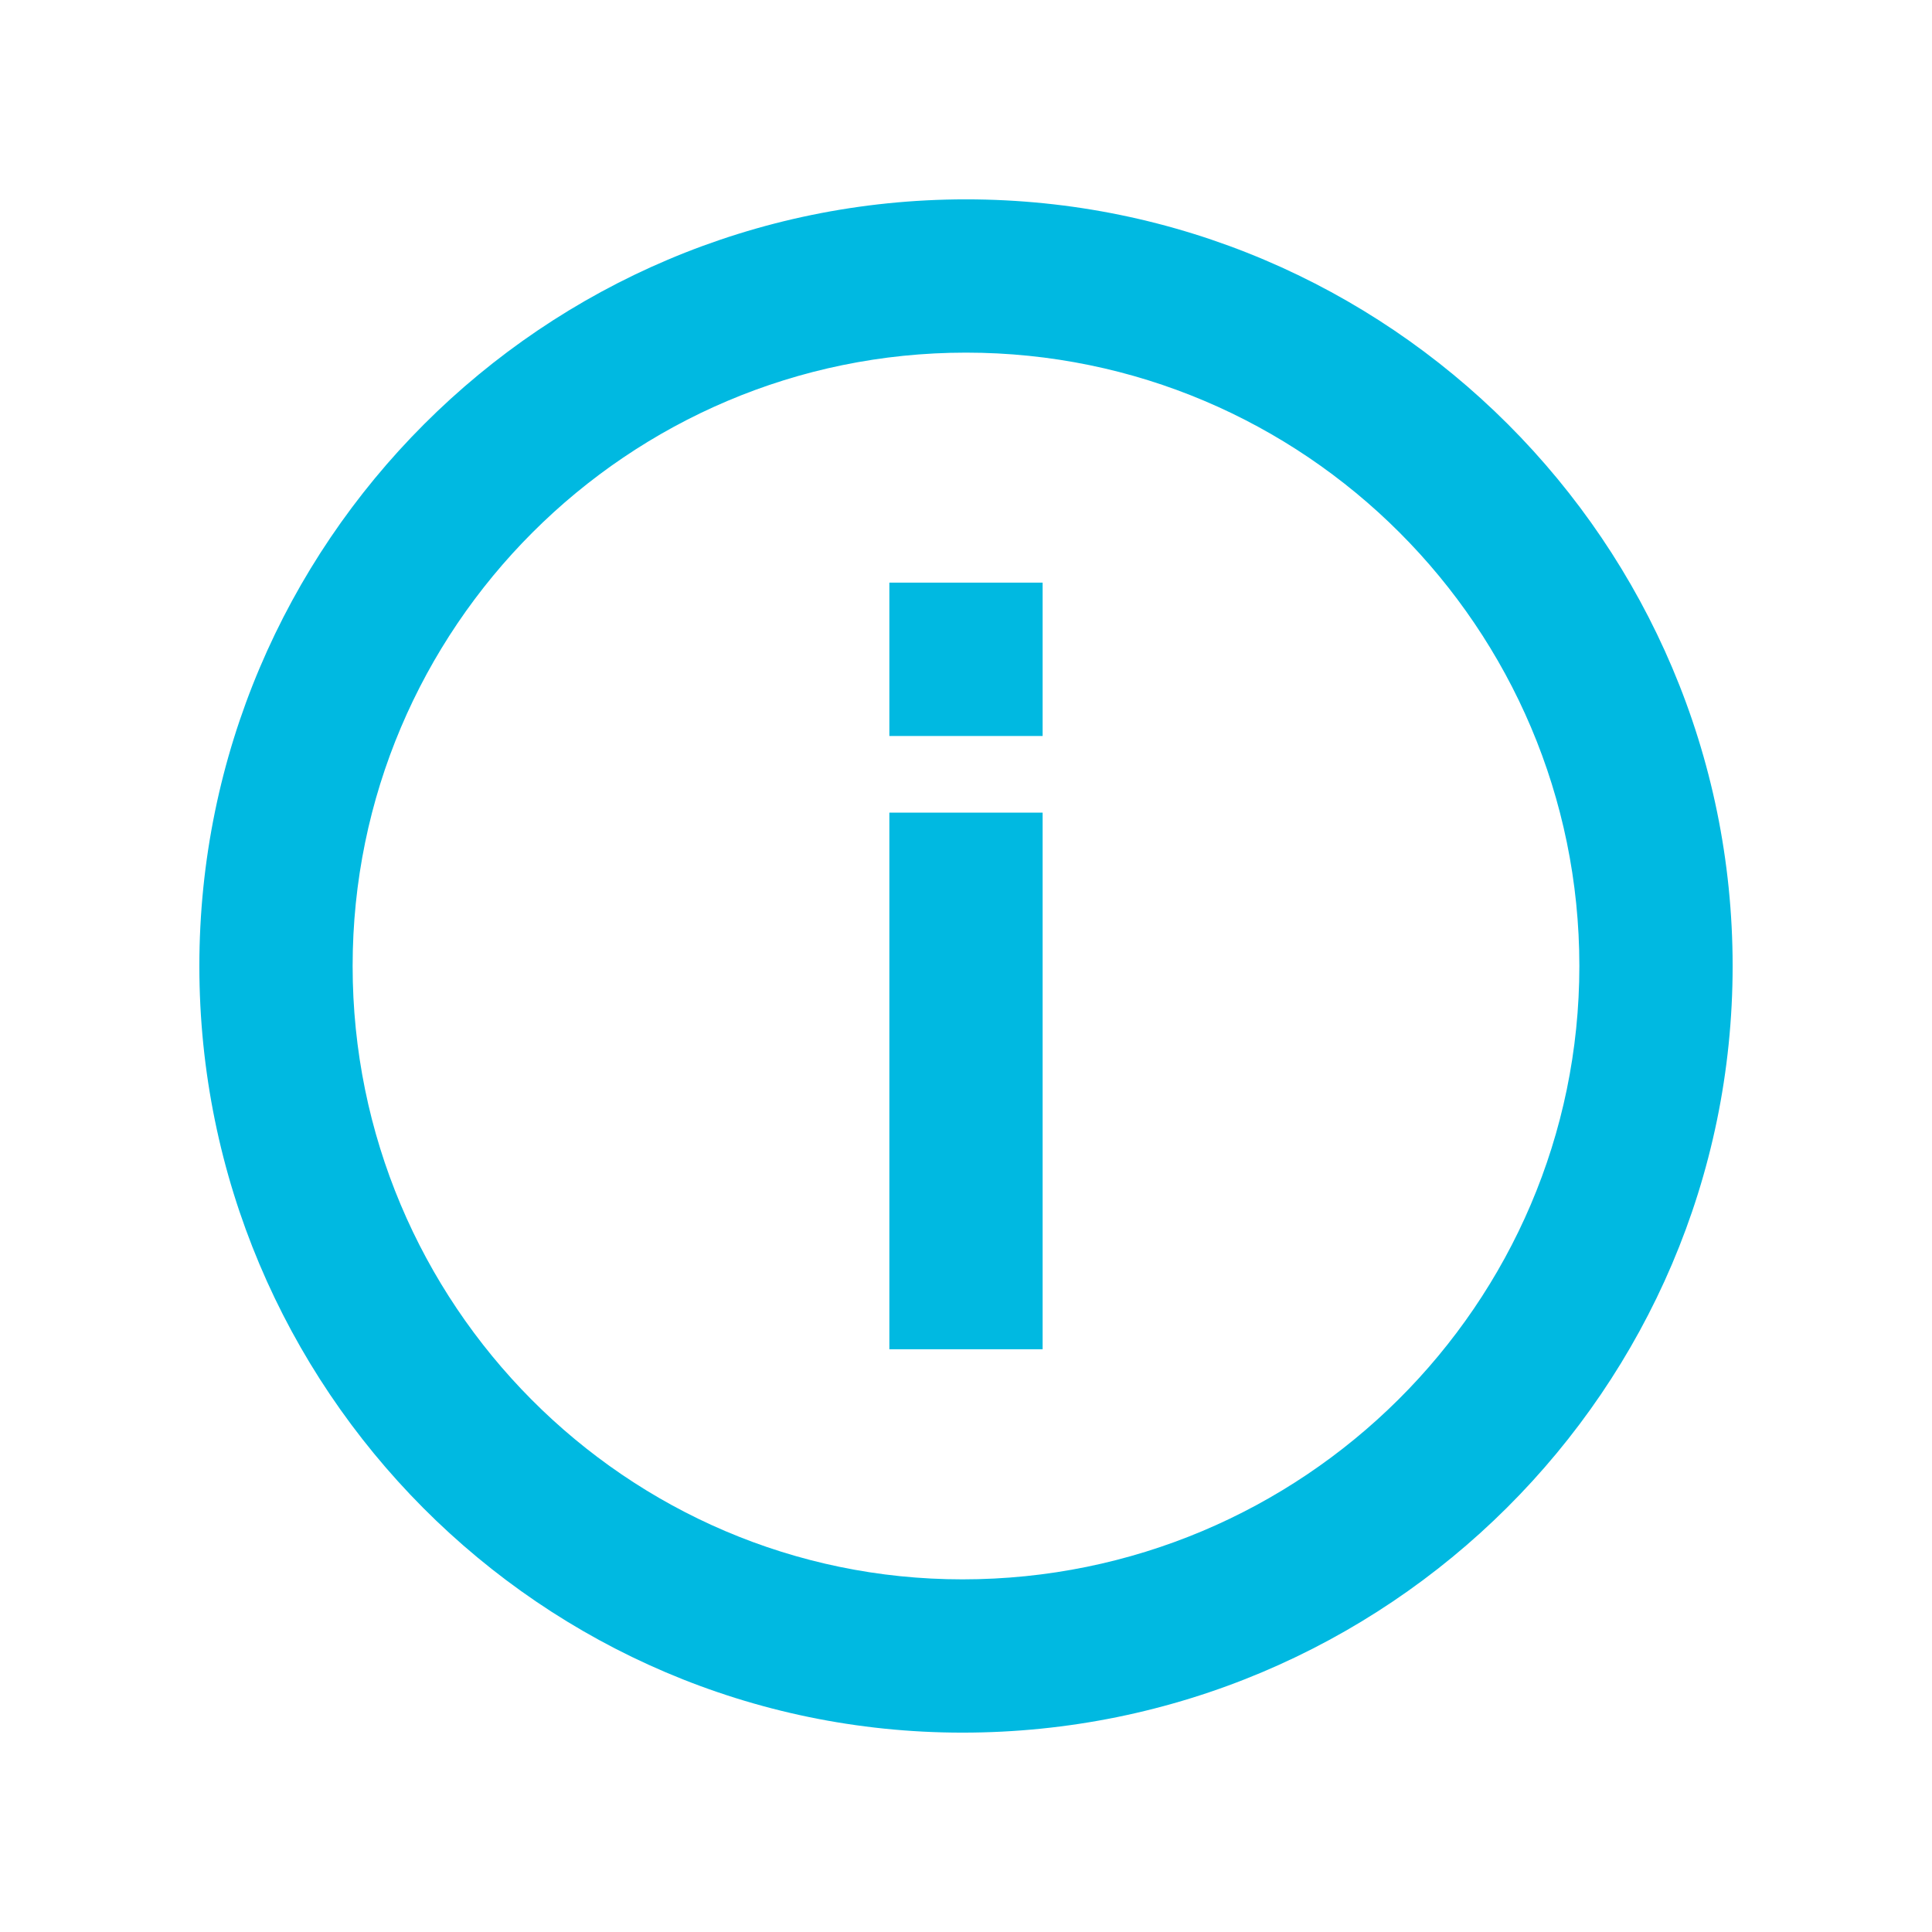
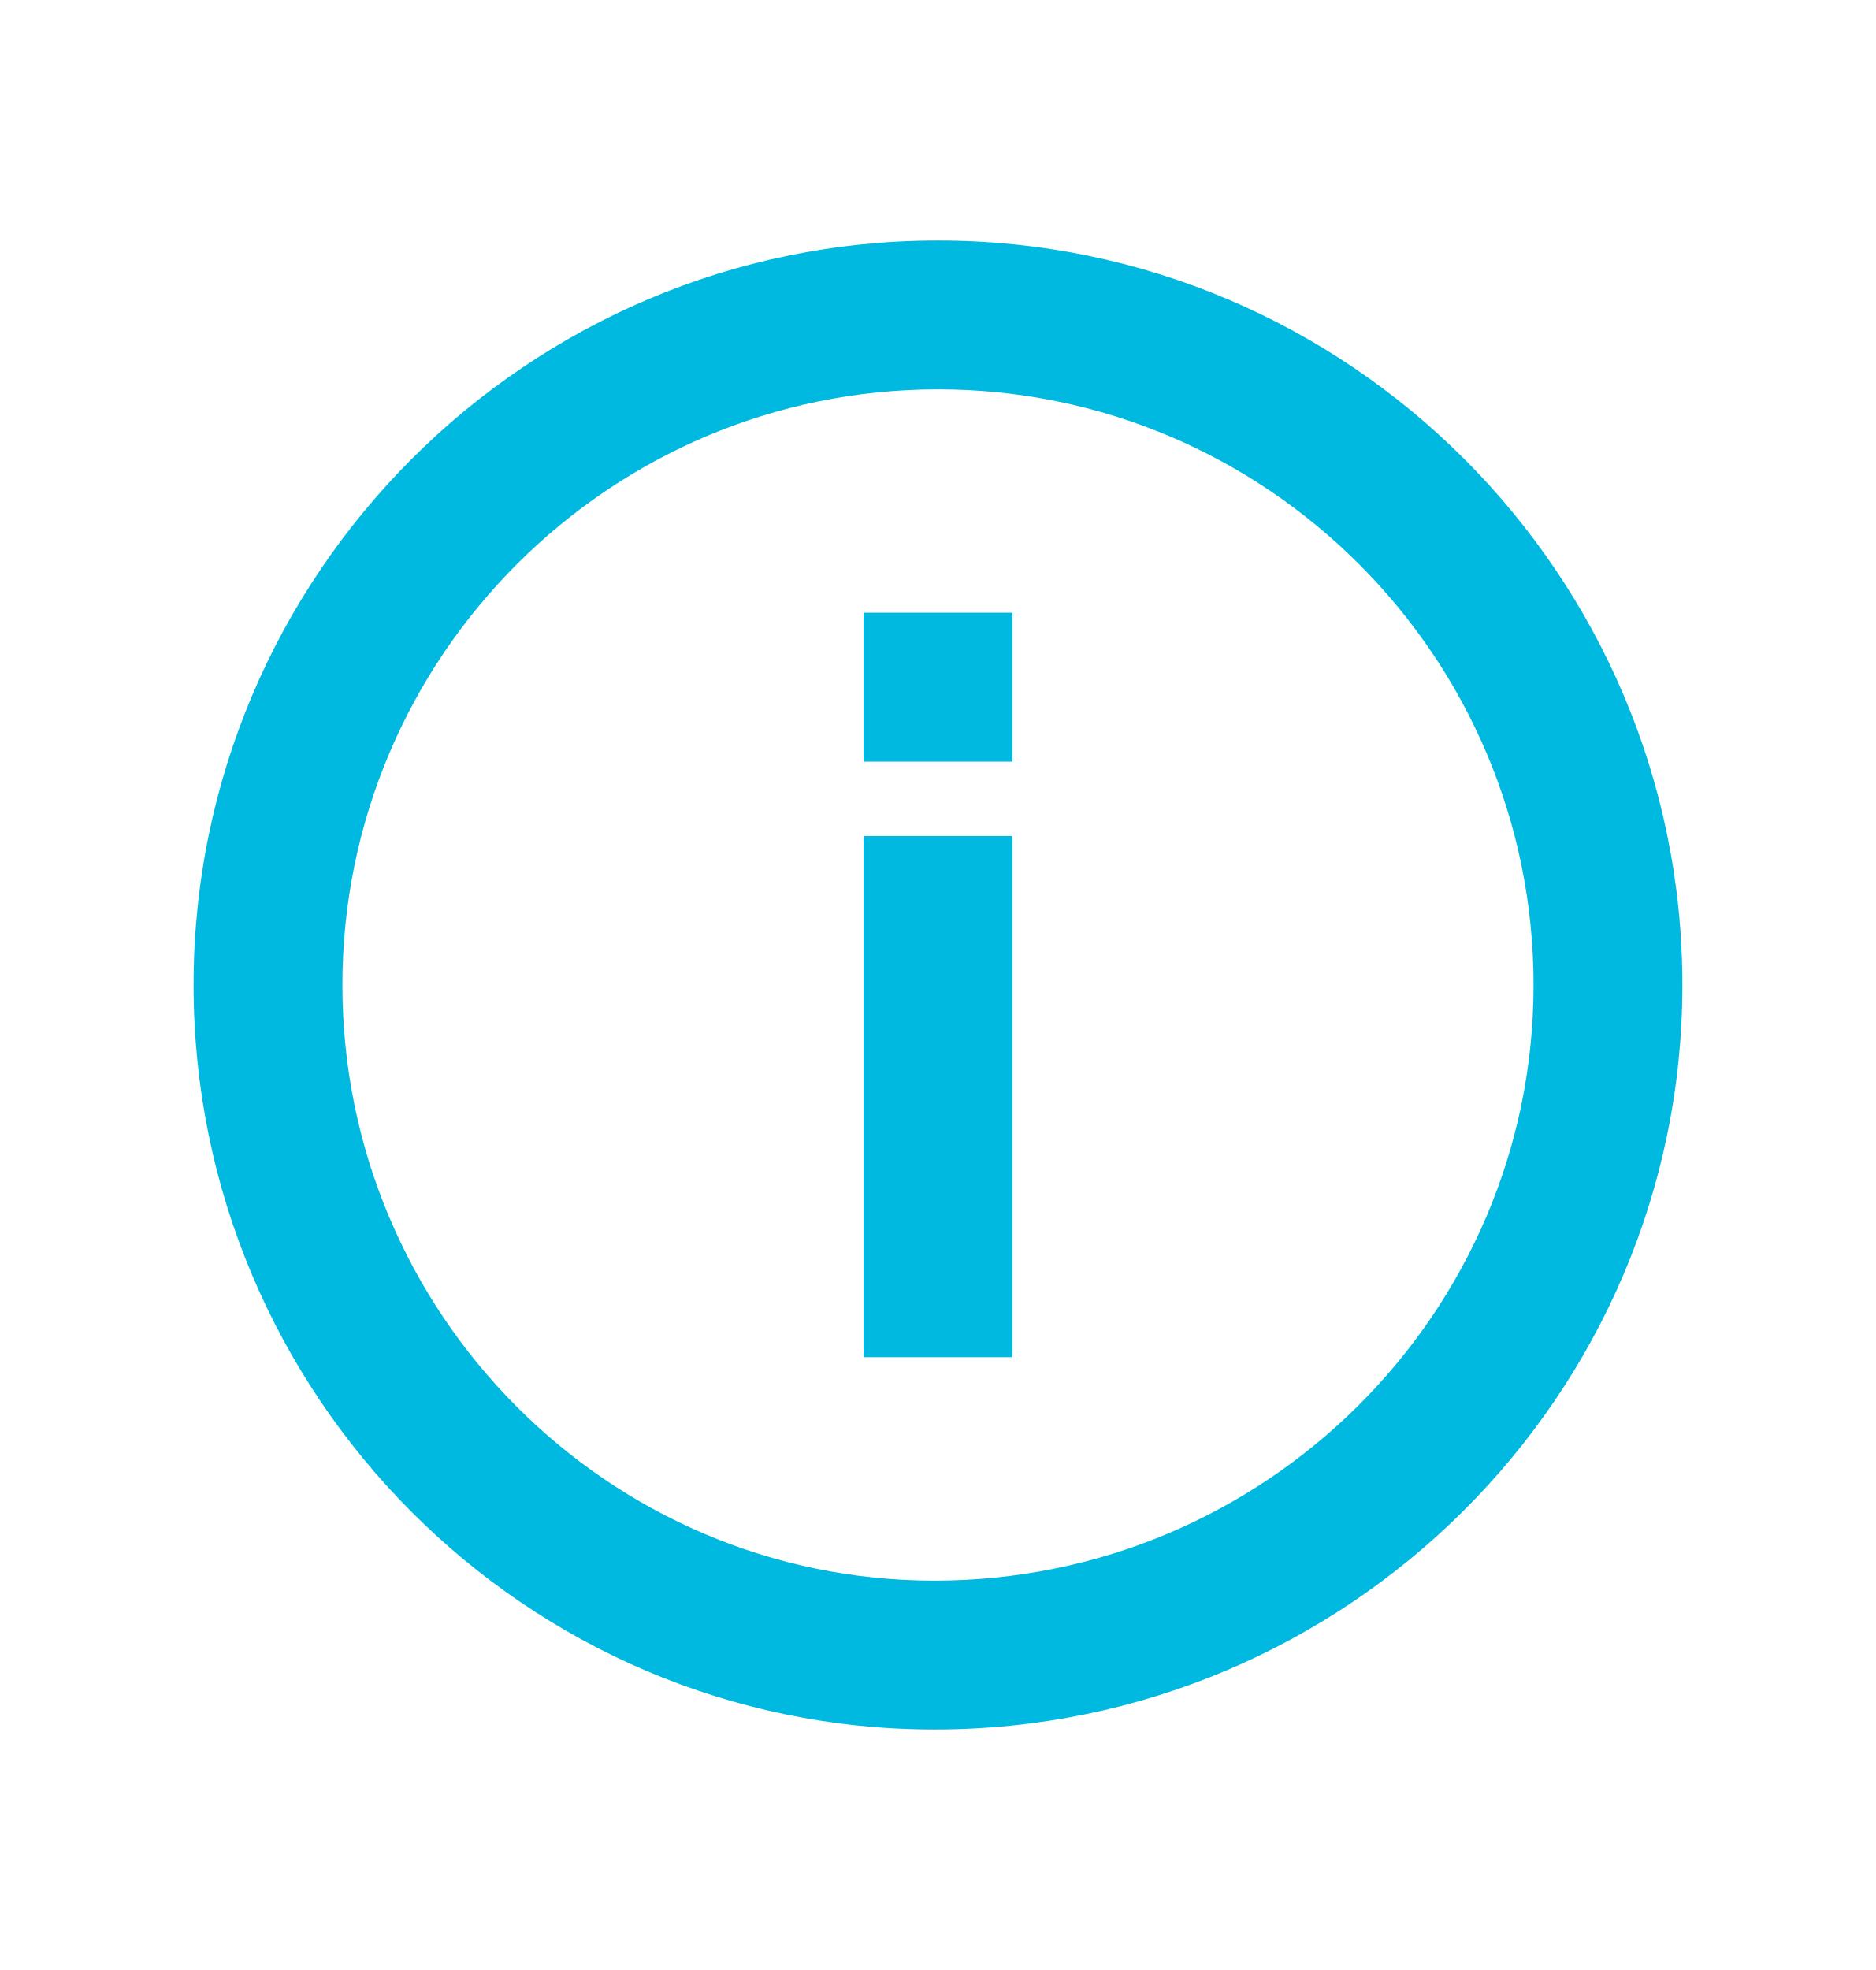
- <svg xmlns="http://www.w3.org/2000/svg" width="100%" height="100%" viewBox="0 0 21 21" version="1.1" xml:space="preserve" style="fill-rule:evenodd;clip-rule:evenodd;stroke-linejoin:round;stroke-miterlimit:1.414;">
+ <svg xmlns="http://www.w3.org/2000/svg" width="20" height="21" viewBox="0 0 21 21" version="1.1" xml:space="preserve" style="fill-rule:evenodd;clip-rule:evenodd;stroke-linejoin:round;stroke-miterlimit:1.414;">
  <g transform="matrix(1,0,0,1,0.499925,-5.5e-05)">
    <path d="M9.961,18.833C5.388,18.833 1.667,15.095 1.667,10.5C1.667,5.905 5.405,2.167 10,2.167C14.595,2.167 18.333,5.905 18.333,10.5C18.333,15.095 14.578,18.833 9.961,18.833ZM10,3.833C6.324,3.833 3.333,6.824 3.333,10.5C3.333,14.176 6.306,17.167 9.961,17.167C13.659,17.167 16.667,14.176 16.667,10.5C16.667,6.824 13.676,3.833 10,3.833Z" style="fill:rgb(0,185,225);fill-rule:nonzero;" />
    <path d="M9.167,14.666L10.833,14.666L10.833,8.833L9.167,8.833L9.167,14.666ZM9.167,8L10.833,8L10.833,6.333L9.167,6.333L9.167,8Z" style="fill:rgb(0,185,225);fill-rule:nonzero;" />
  </g>
</svg>
